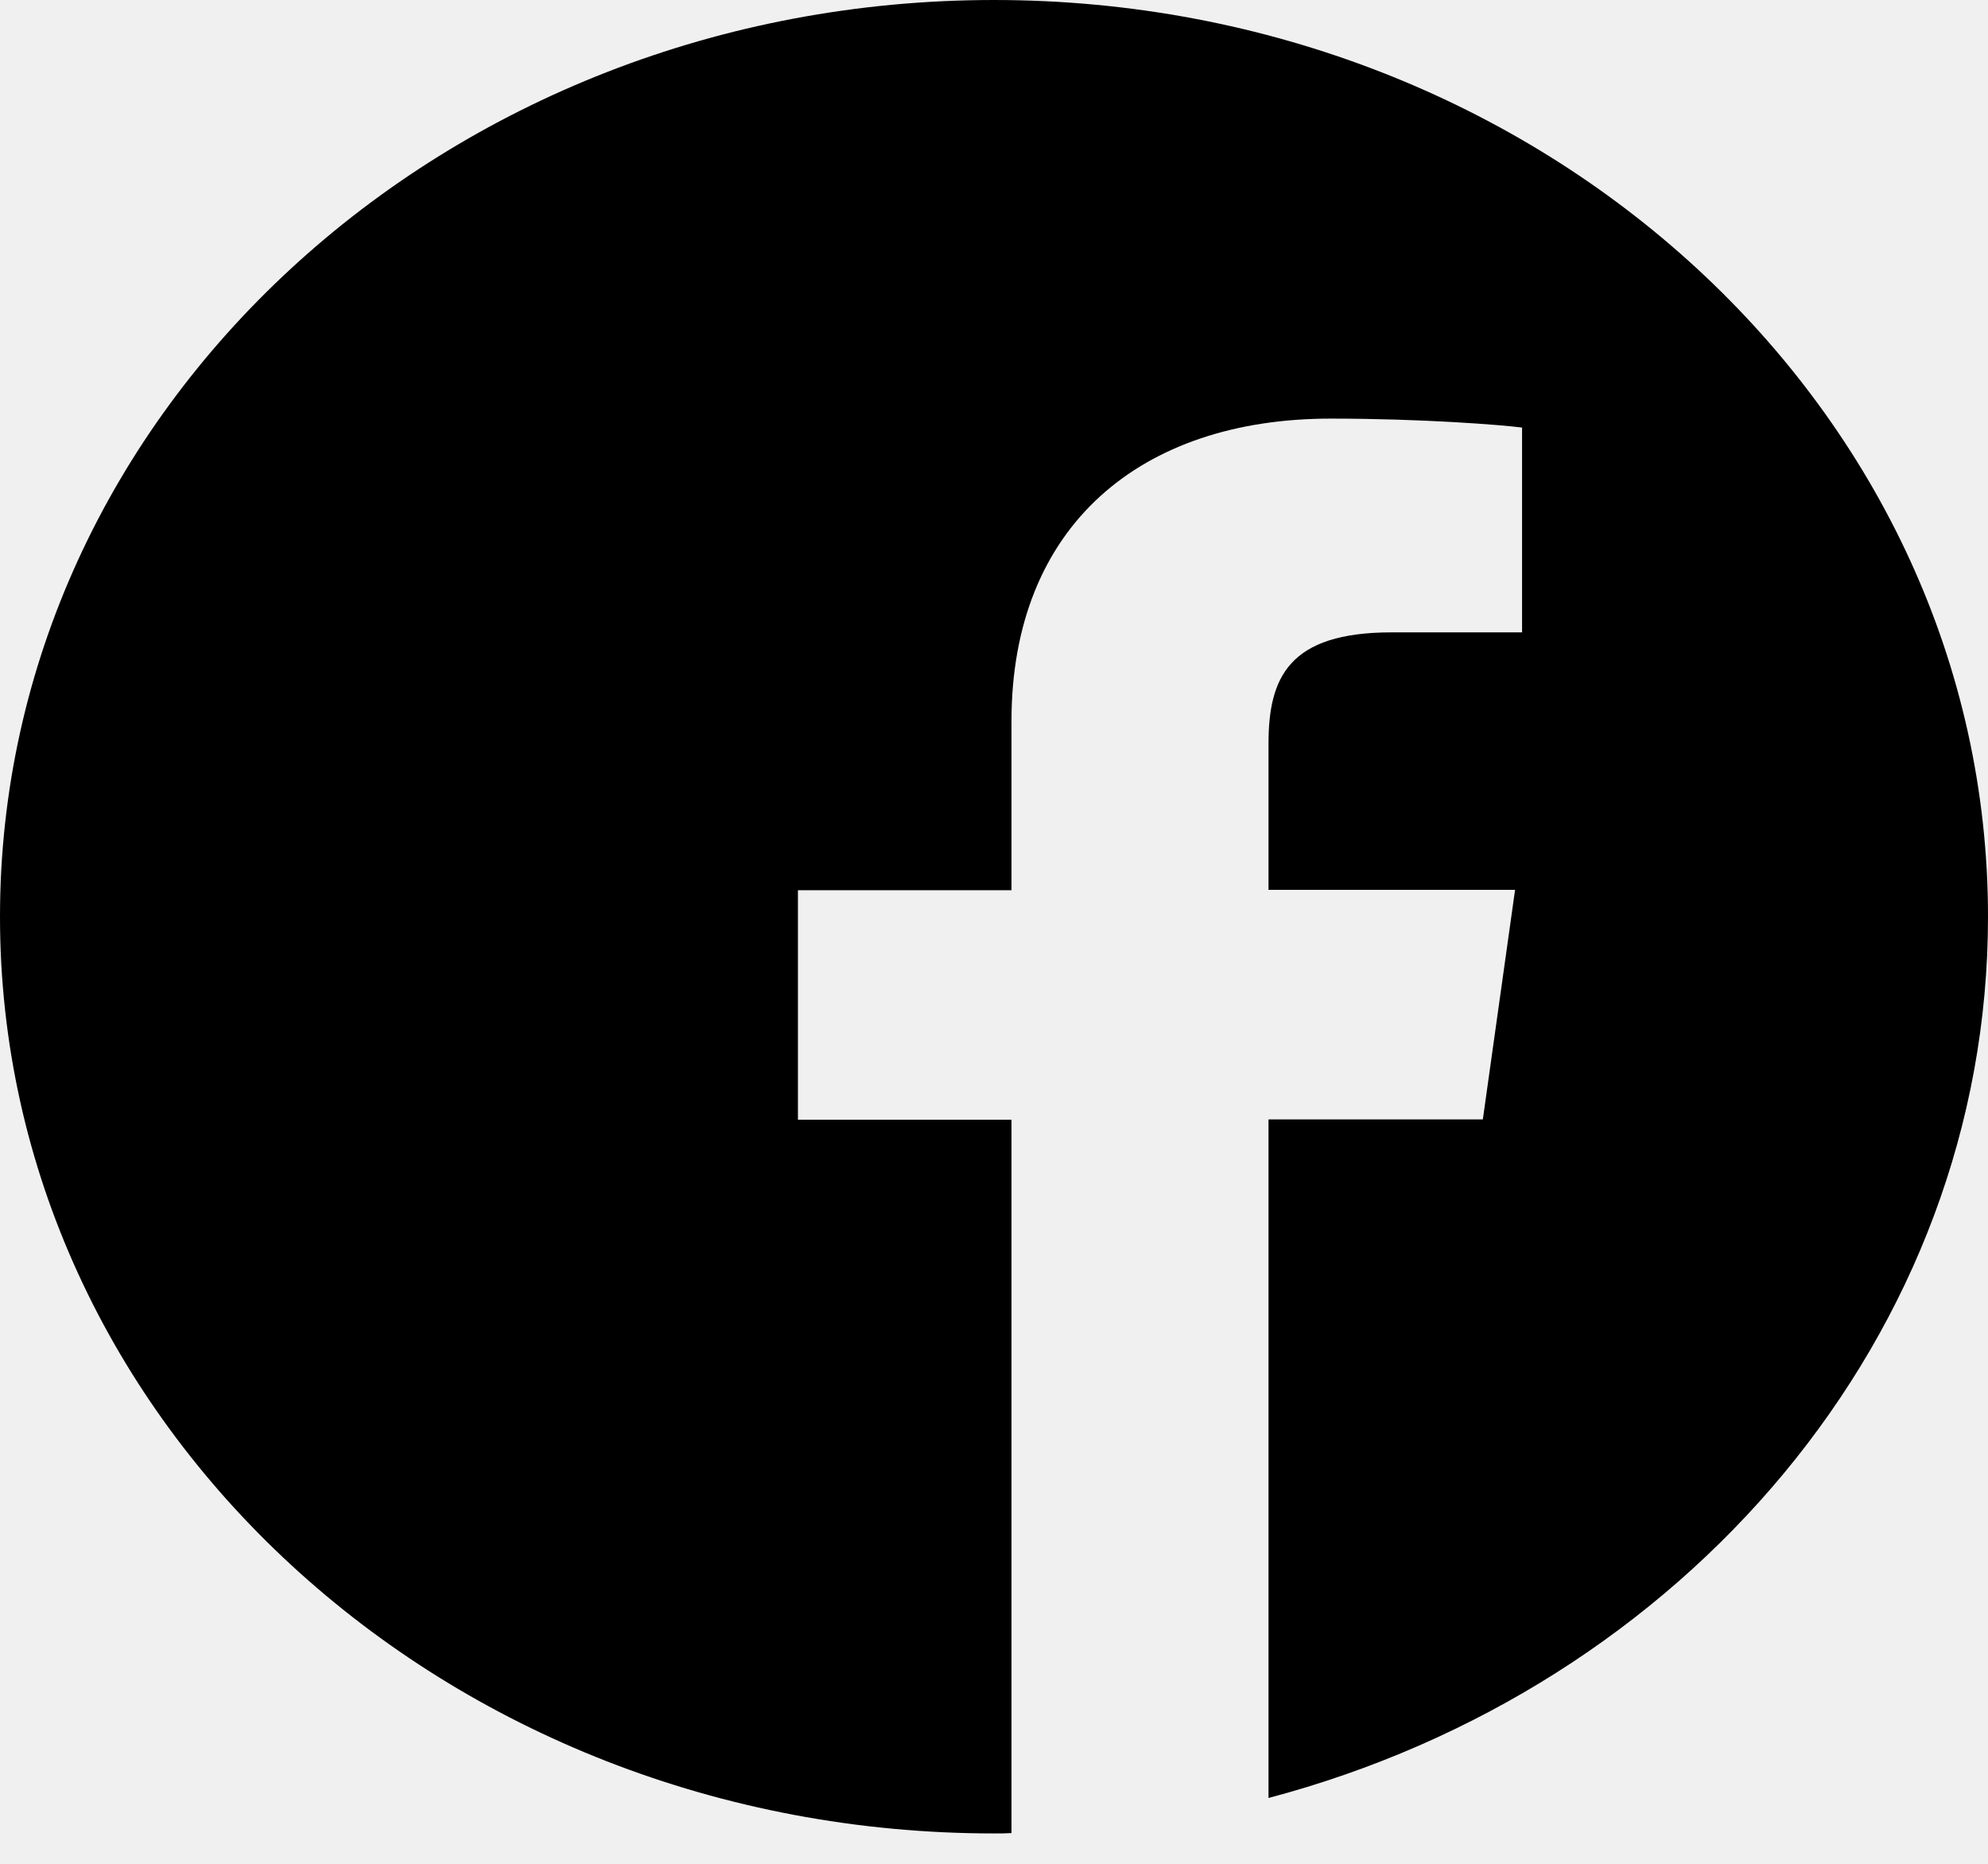
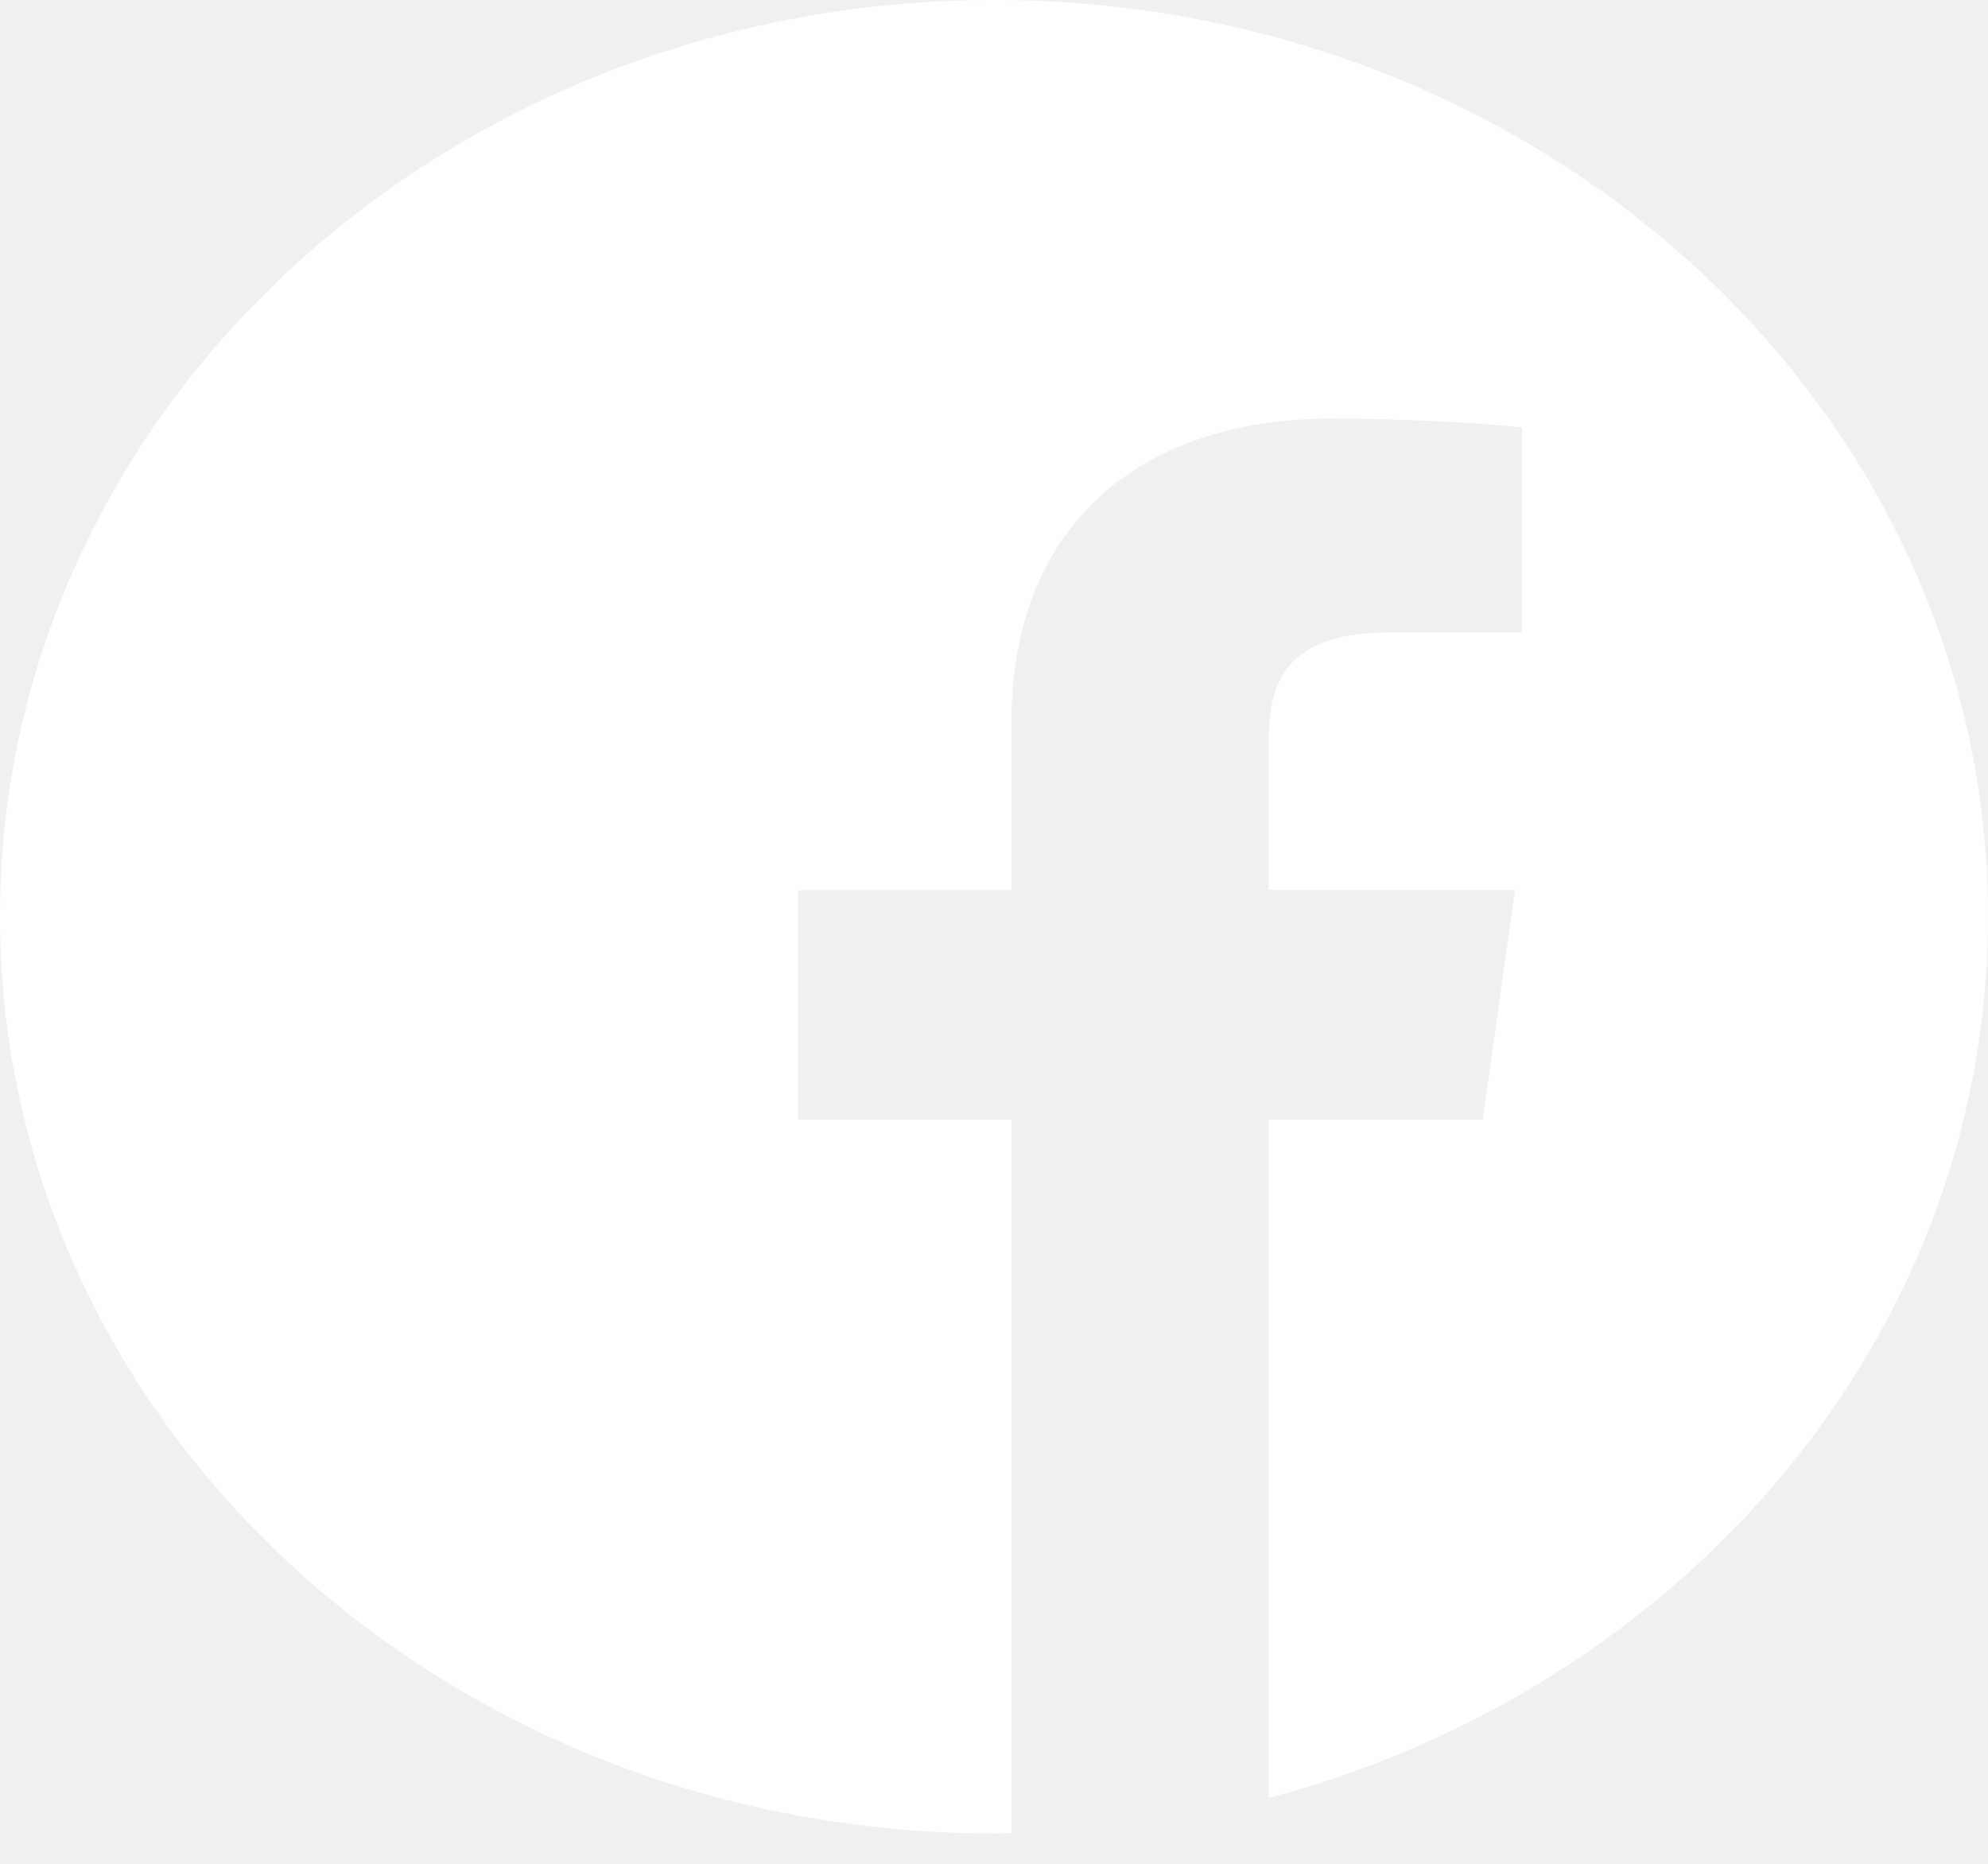
<svg xmlns="http://www.w3.org/2000/svg" width="48" height="45" viewBox="0 0 48 45" fill="none">
-   <path d="M48 22.133C48 9.908 37.256 0 24 0C10.744 0 0 9.908 0 22.133C0 34.358 10.744 44.267 24 44.267C24.141 44.267 24.281 44.267 24.422 44.258V27.035H19.266V21.494H24.422V17.413C24.422 12.683 27.553 10.107 32.128 10.107C34.322 10.107 36.206 10.254 36.75 10.323V15.268H33.6C31.116 15.268 30.628 16.358 30.628 17.957V21.485H36.581L35.803 27.027H30.628V43.411C40.659 40.757 48 32.24 48 22.133Z" fill="black" />
+   <path d="M48 22.133C48 9.908 37.256 0 24 0C10.744 0 0 9.908 0 22.133C0 34.358 10.744 44.267 24 44.267C24.141 44.267 24.281 44.267 24.422 44.258V27.035H19.266V21.494H24.422V17.413C24.422 12.683 27.553 10.107 32.128 10.107C34.322 10.107 36.206 10.254 36.75 10.323V15.268H33.6C31.116 15.268 30.628 16.358 30.628 17.957V21.485H36.581L35.803 27.027H30.628V43.411C40.659 40.757 48 32.24 48 22.133Z" fill="white" />
</svg>
